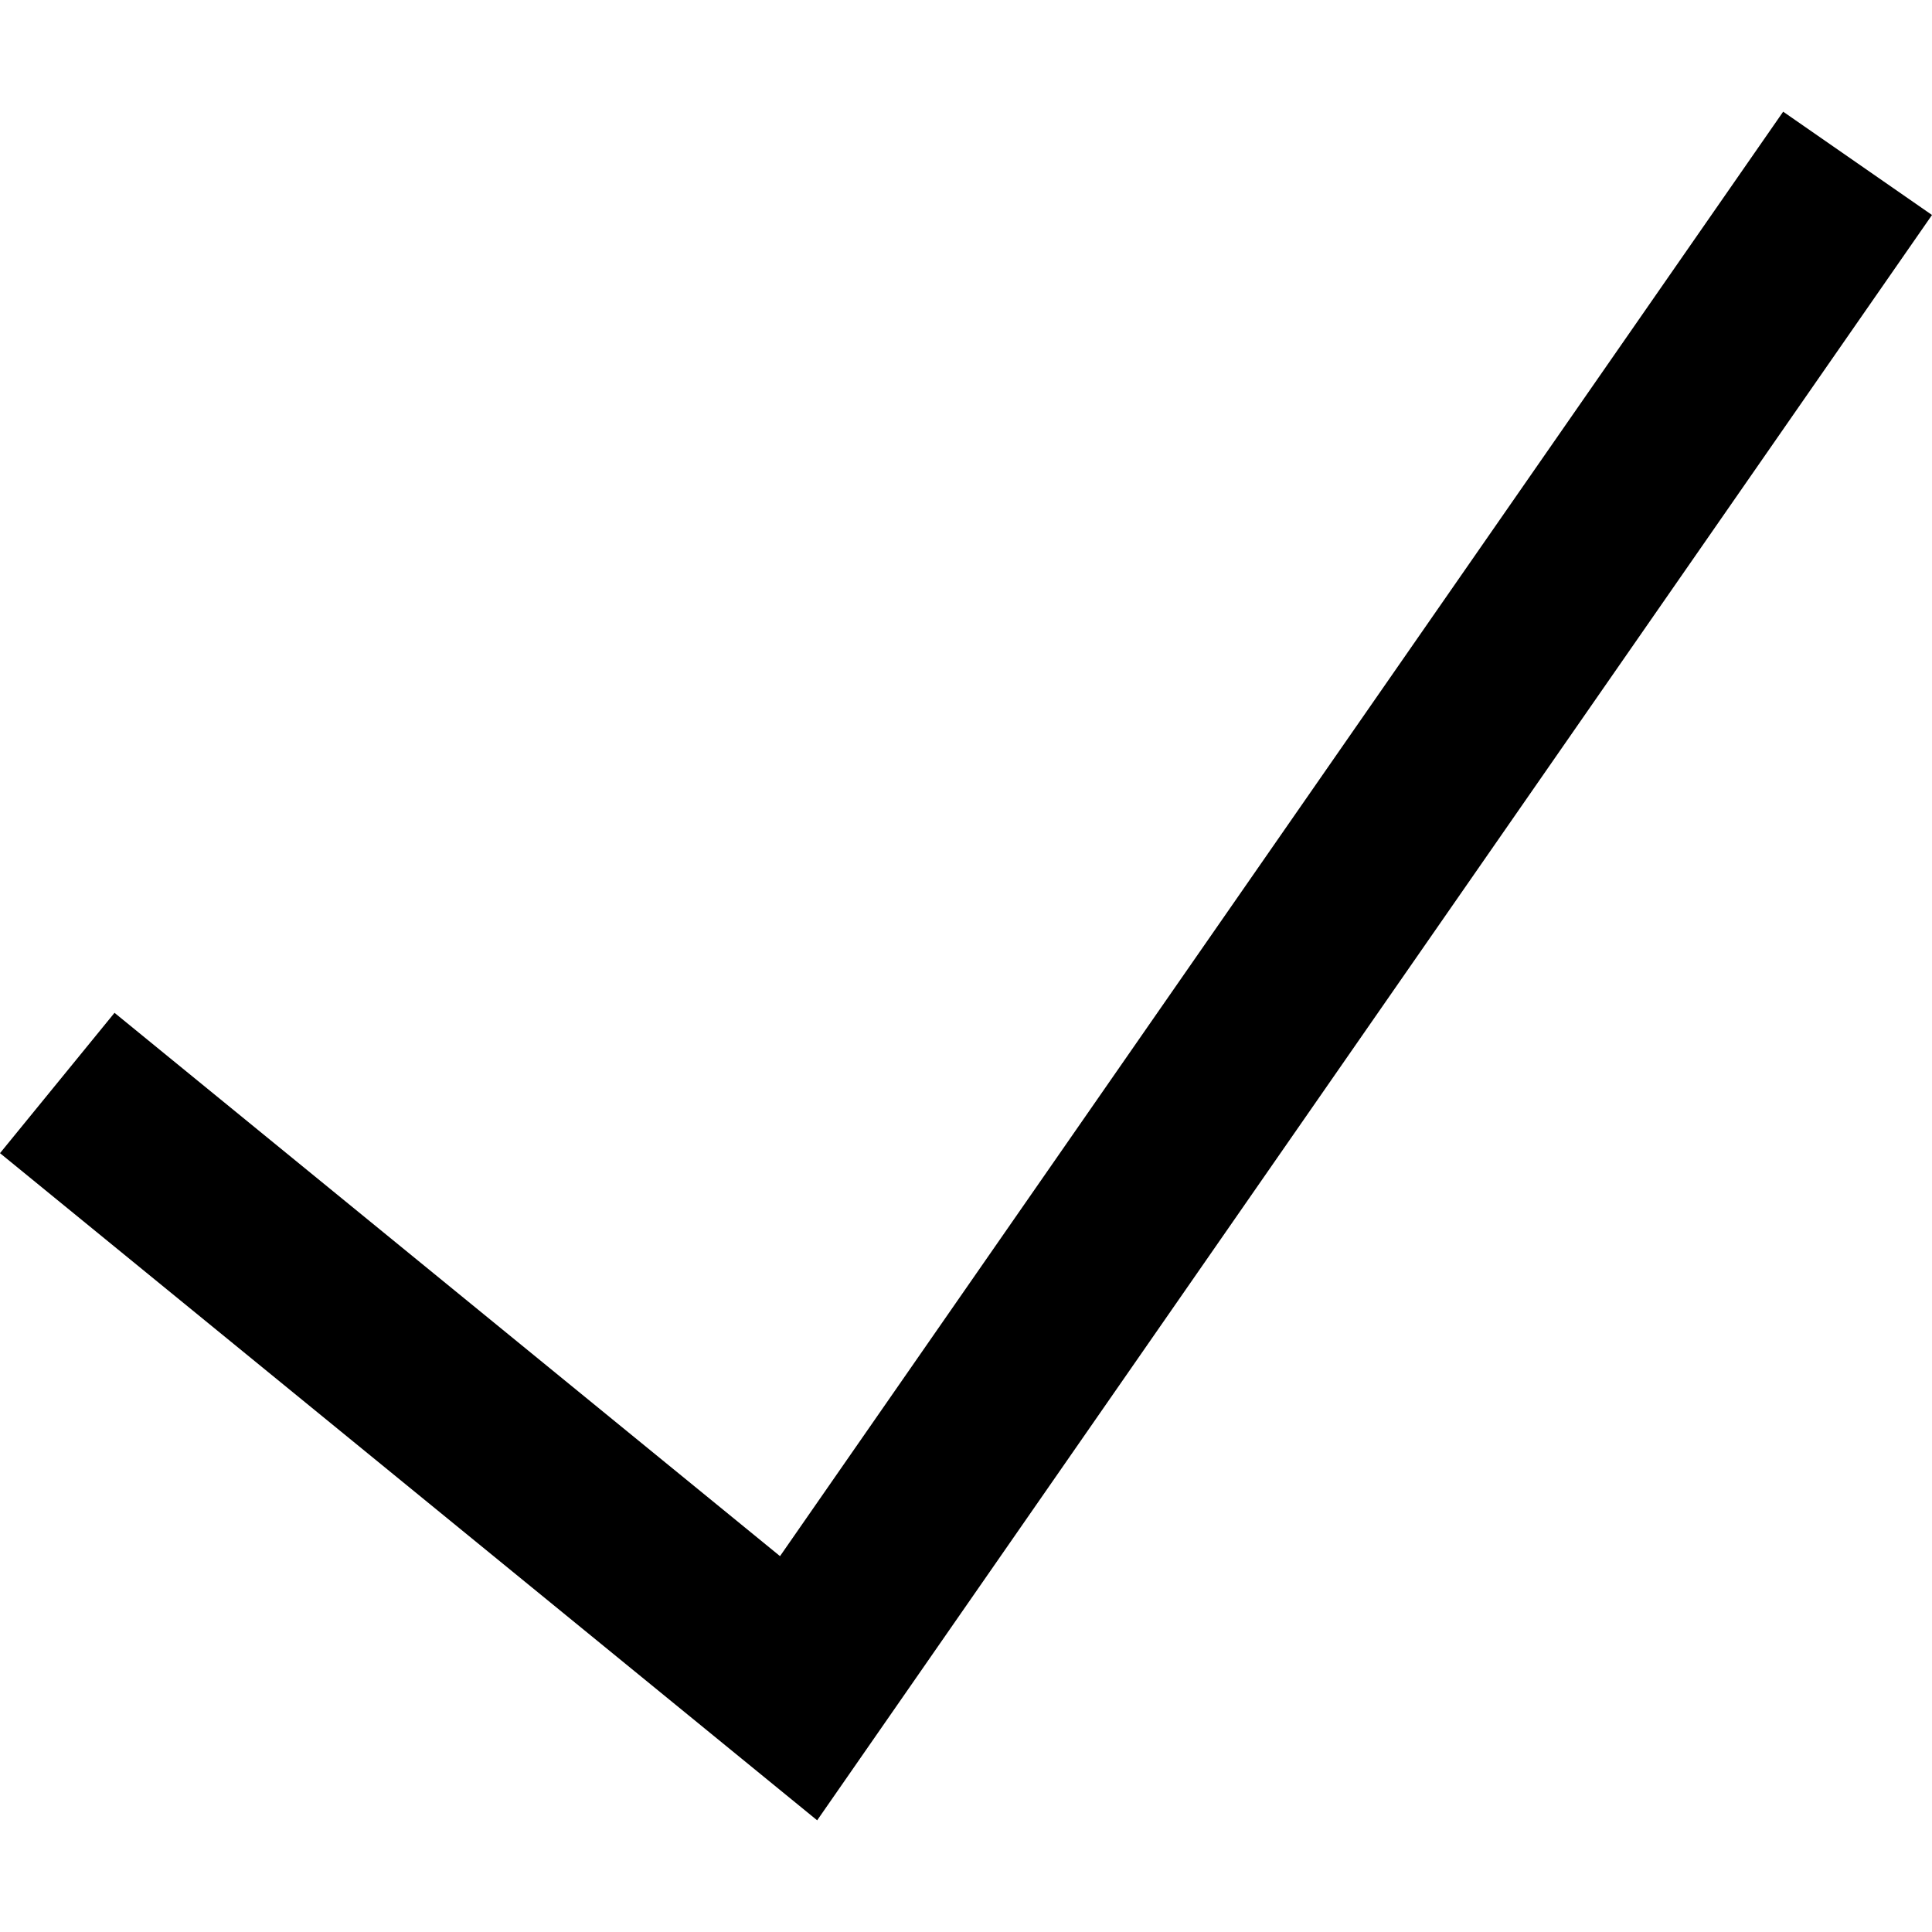
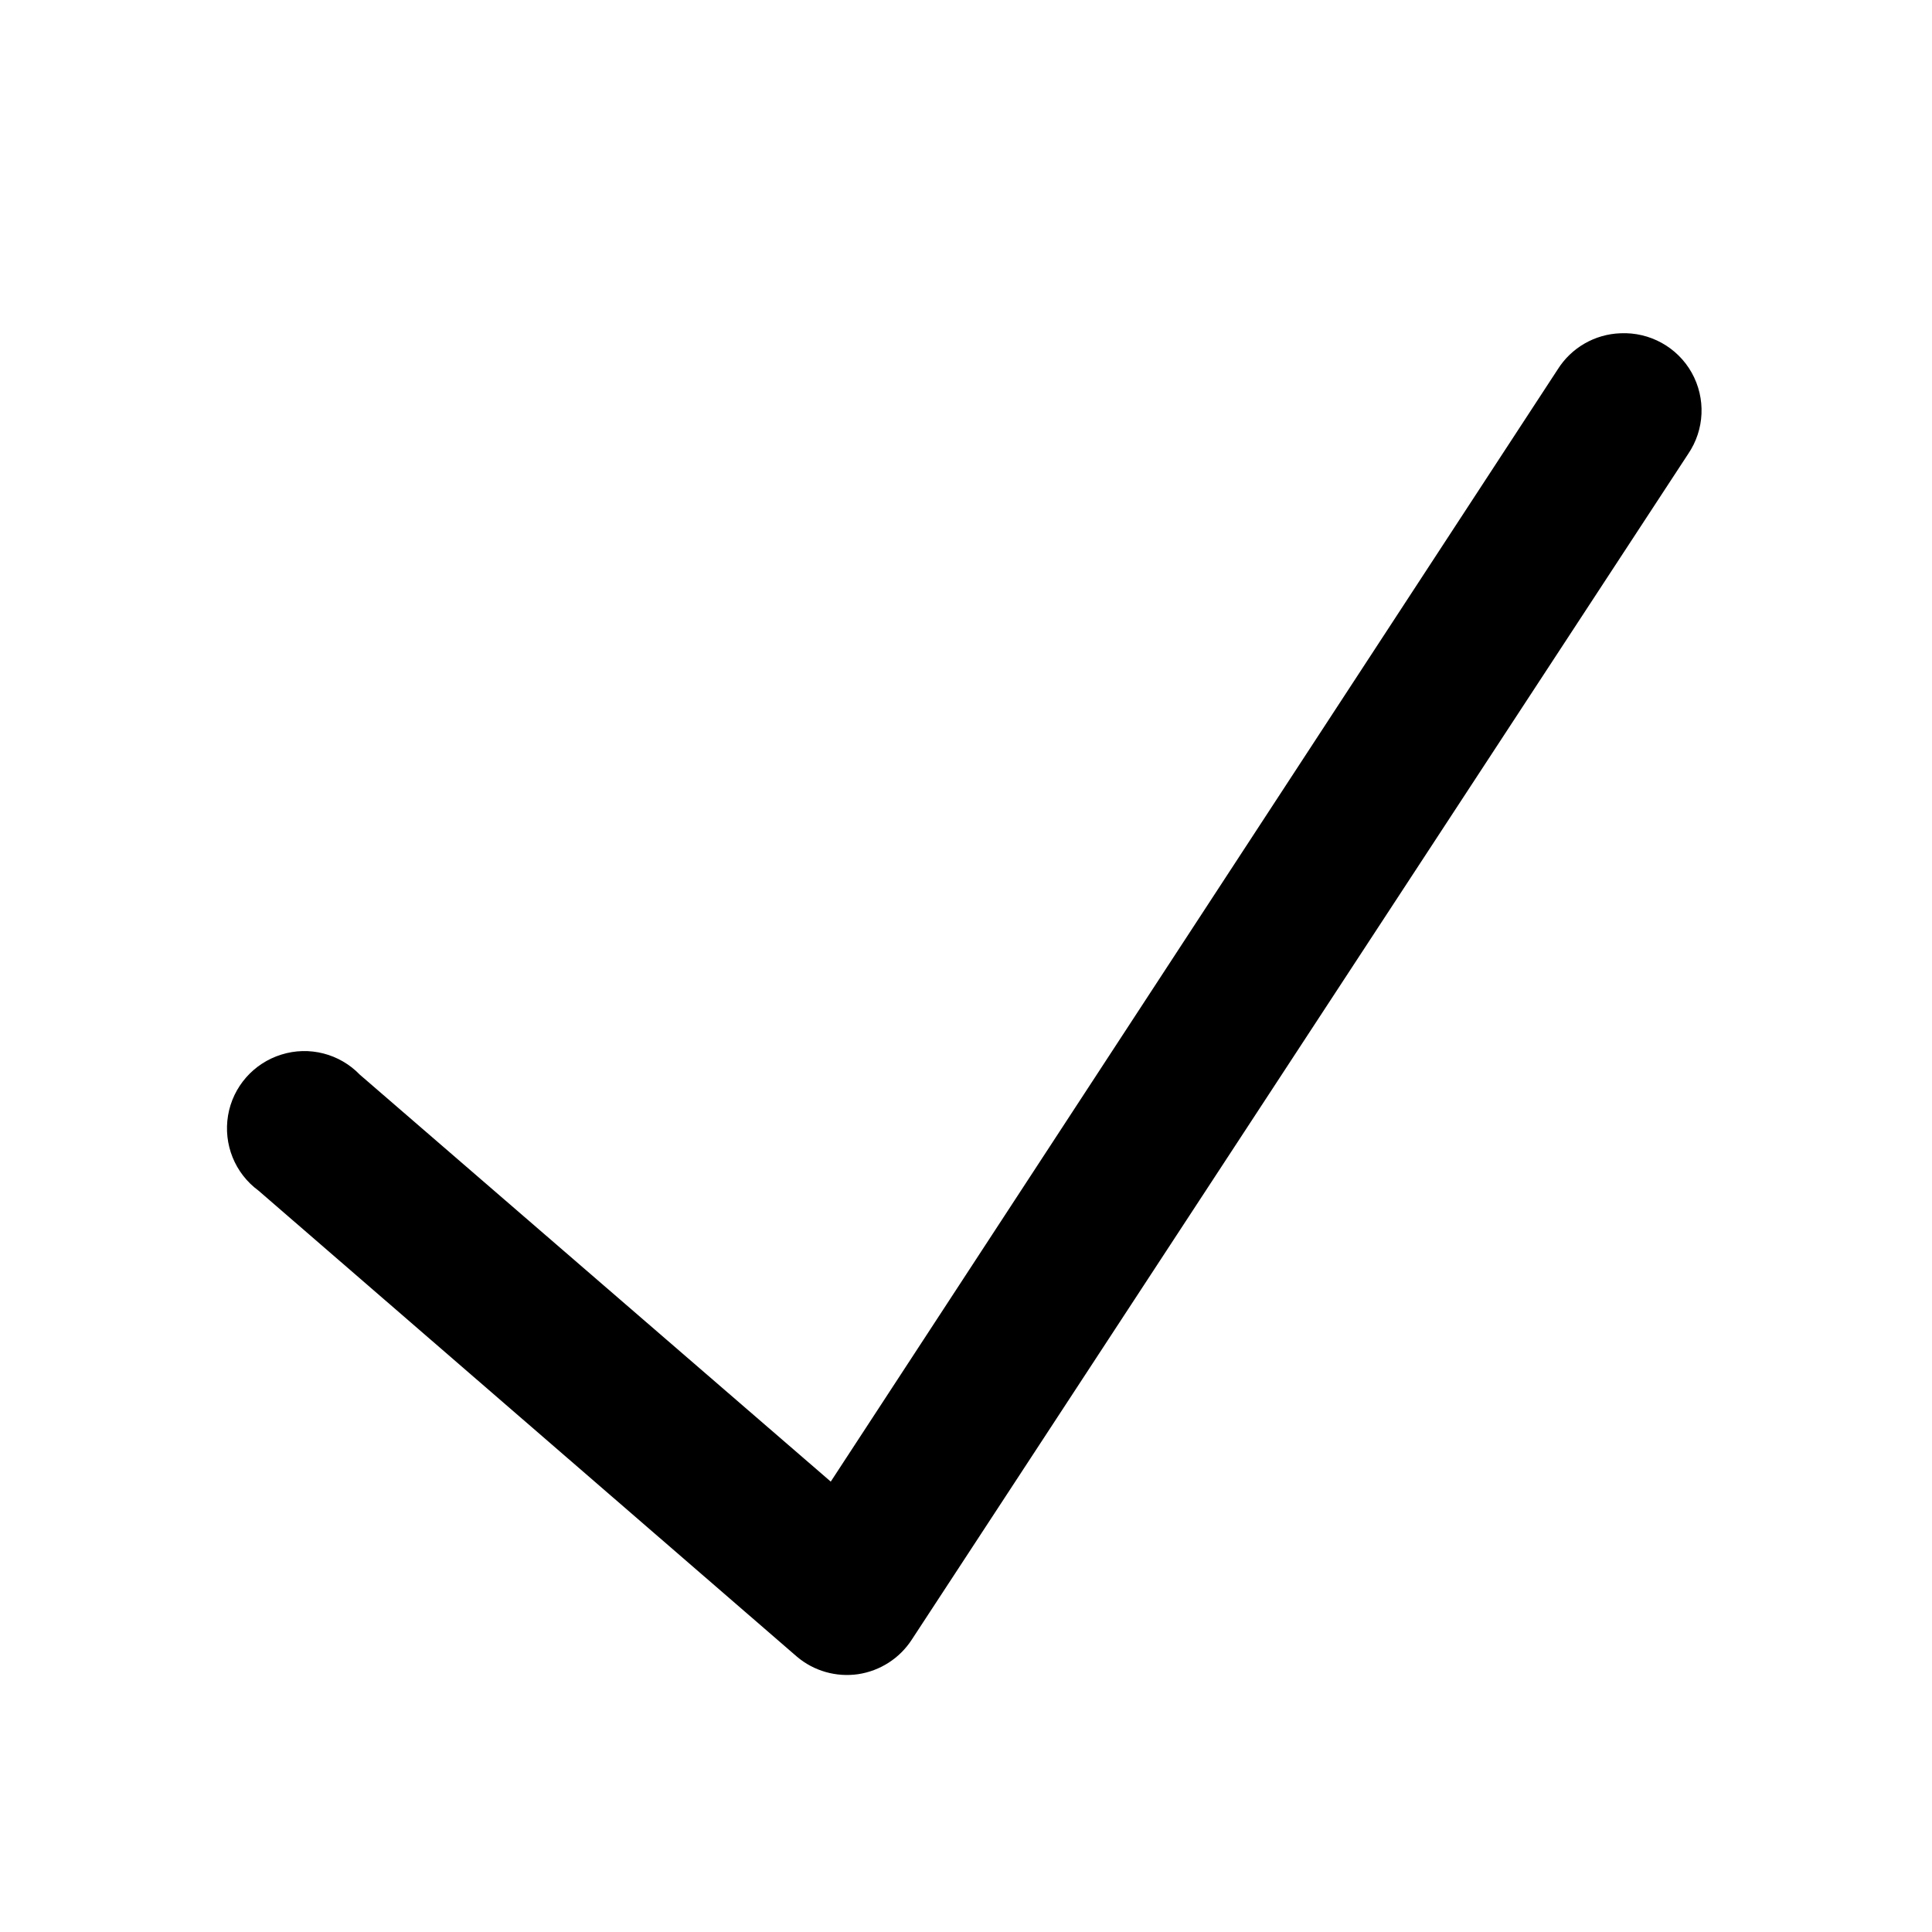
- <svg xmlns="http://www.w3.org/2000/svg" version="1.1" id="Capa_1" x="0px" y="0px" viewBox="0 0 490 490" style="enable-background:new 0 0 490 490;" xml:space="preserve">
-   <polygon points="452.253,28.326 197.831,394.674 29.044,256.875 0,292.469 207.253,461.674 490,54.528 " />
-   <g>
- </g>
-   <g>
- </g>
-   <g>
- </g>
-   <g>
- </g>
-   <g>
- </g>
-   <g>
- </g>
-   <g>
- </g>
-   <g>
- </g>
-   <g>
- </g>
-   <g>
- </g>
-   <g>
- </g>
-   <g>
- </g>
-   <g>
- </g>
-   <g>
- </g>
-   <g>
- </g>
+ <svg xmlns="http://www.w3.org/2000/svg" fill="#000000" viewBox="0 0 50 50" width="50px" height="50px">
+   <path d="M 41.938 8.625 C 41.273 8.648 40.664 9 40.312 9.562 L 21.5 38.344 L 9.312 27.812 C 8.789 27.27 8.004 27.066 7.281 27.293 C 6.562 27.516 6.027 28.125 5.902 28.867 C 5.777 29.613 6.078 30.363 6.688 30.812 L 20.625 42.875 C 21.062 43.246 21.641 43.41 22.207 43.328 C 22.777 43.242 23.281 42.918 23.594 42.438 L 43.688 11.75 C 44.117 11.121 44.152 10.309 43.781 9.645 C 43.41 8.984 42.695 8.59 41.938 8.625 Z" />
</svg>
